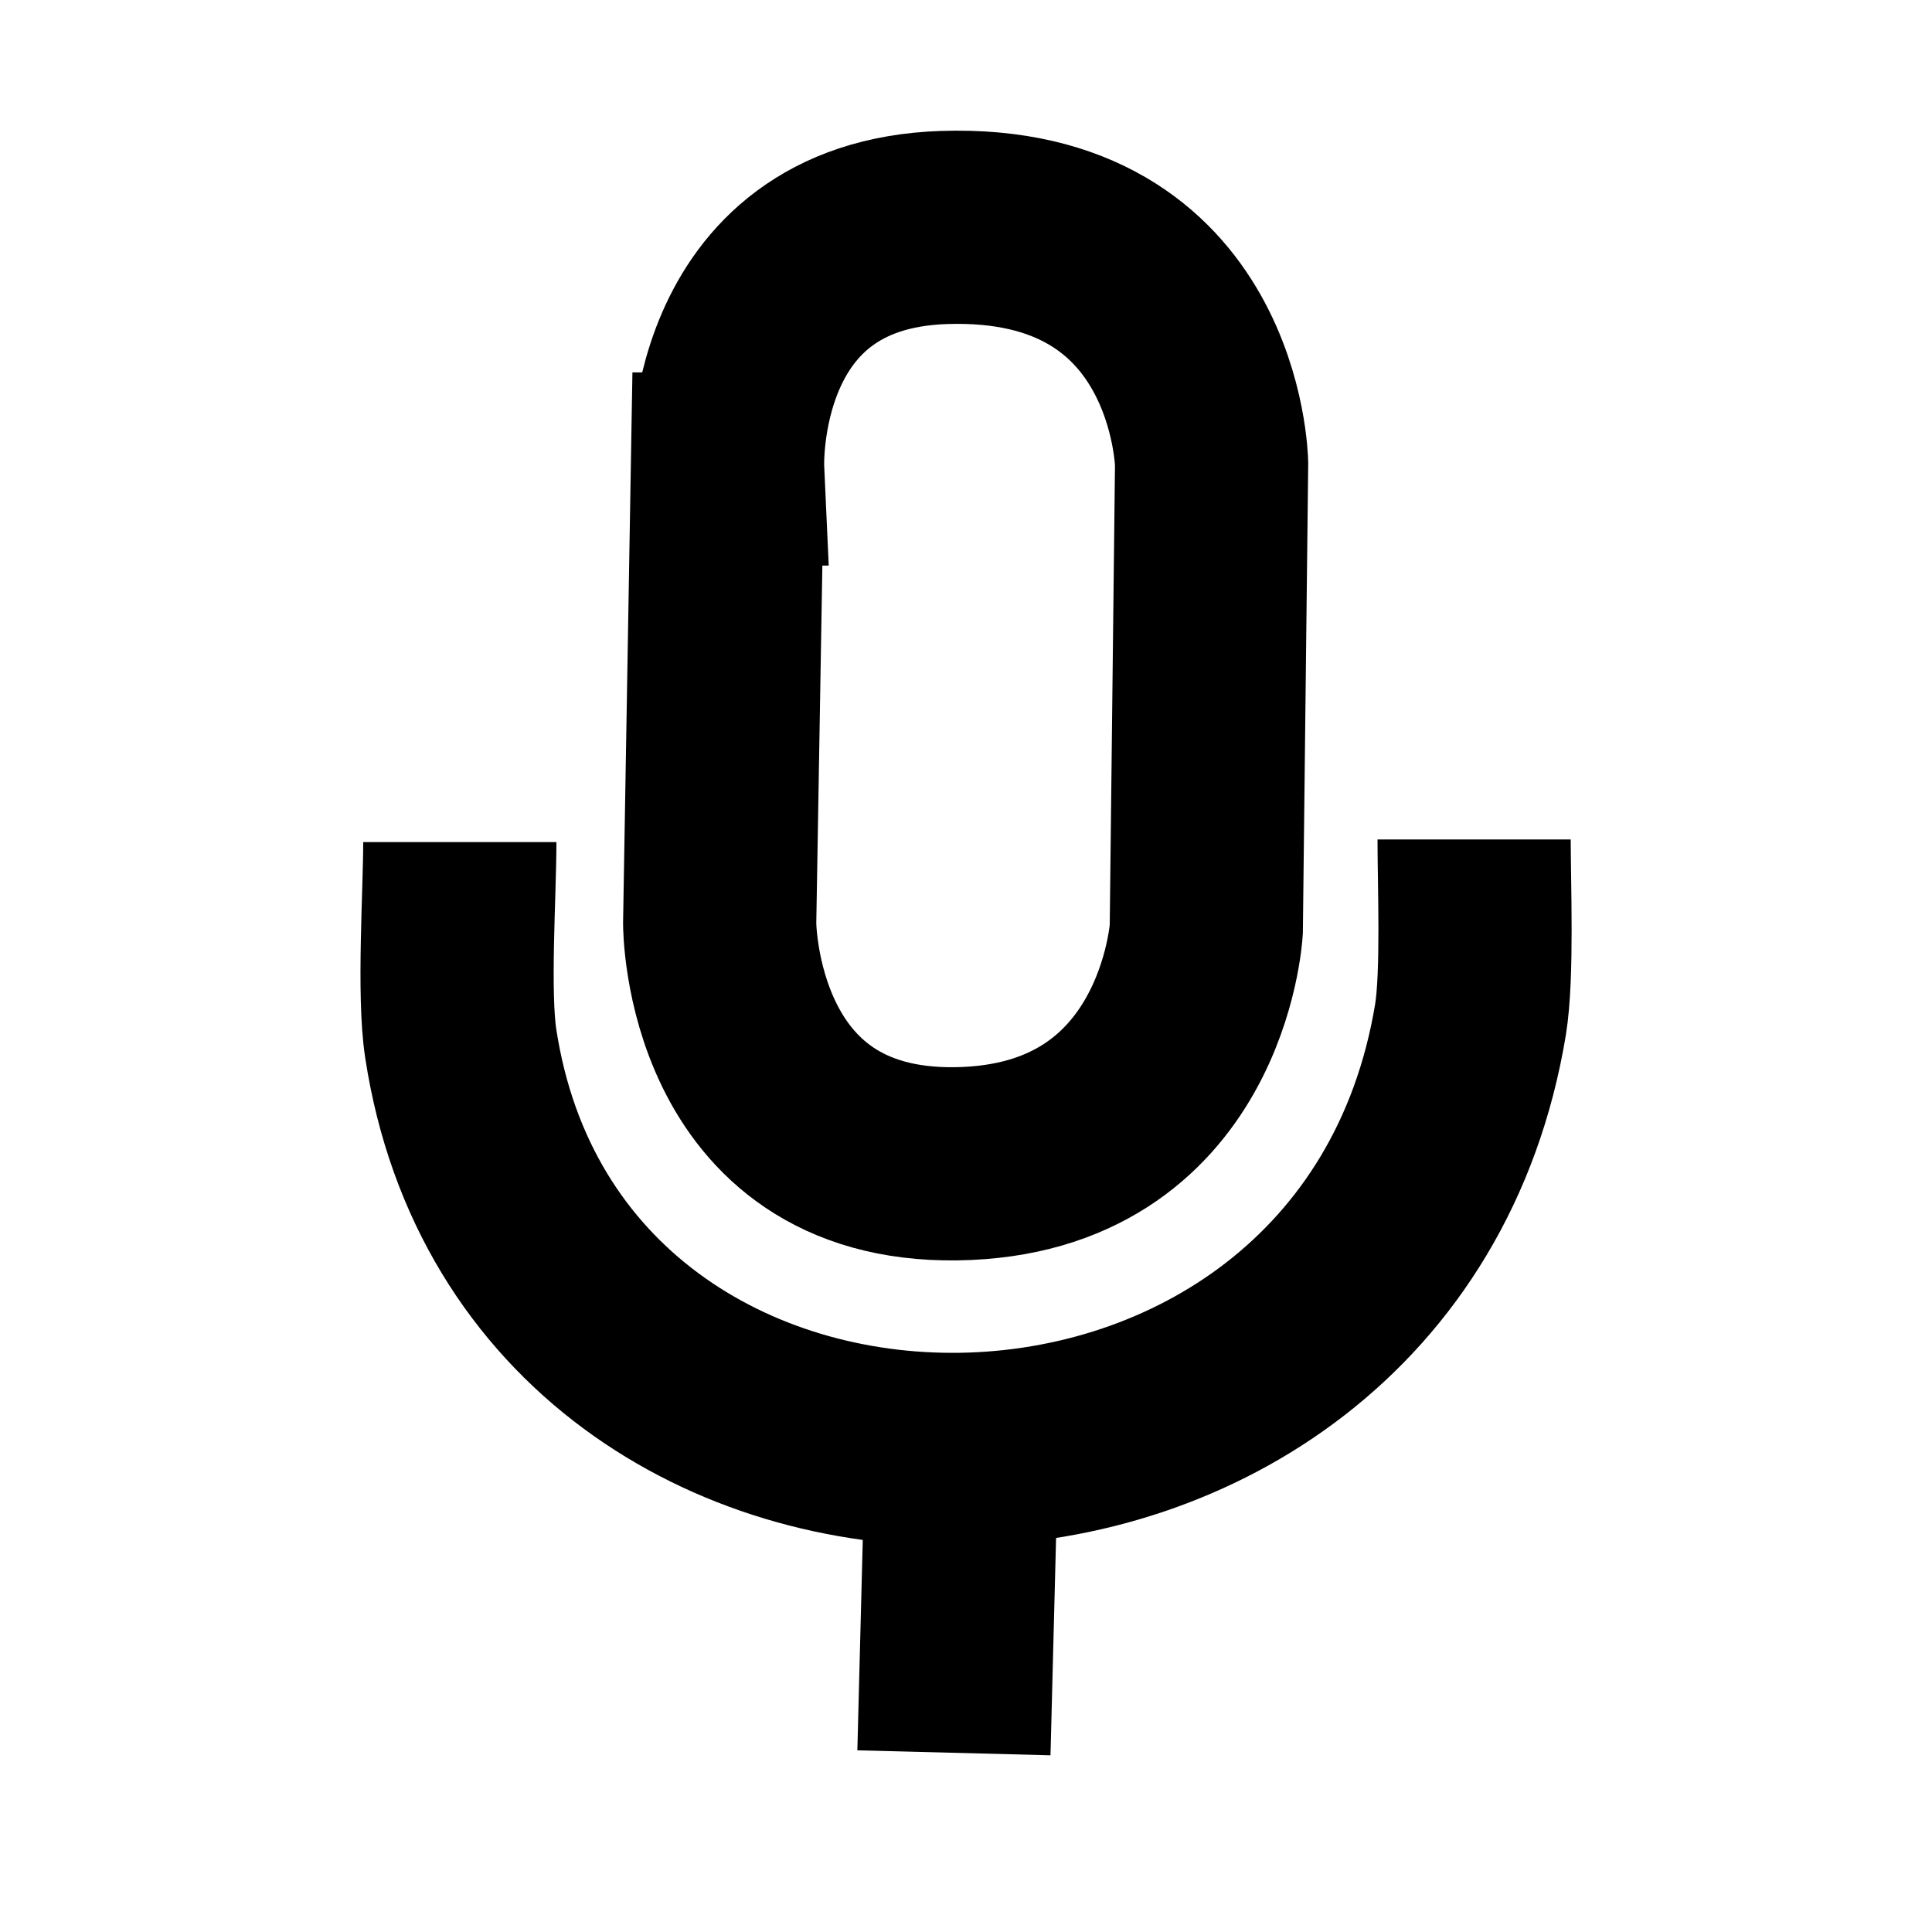
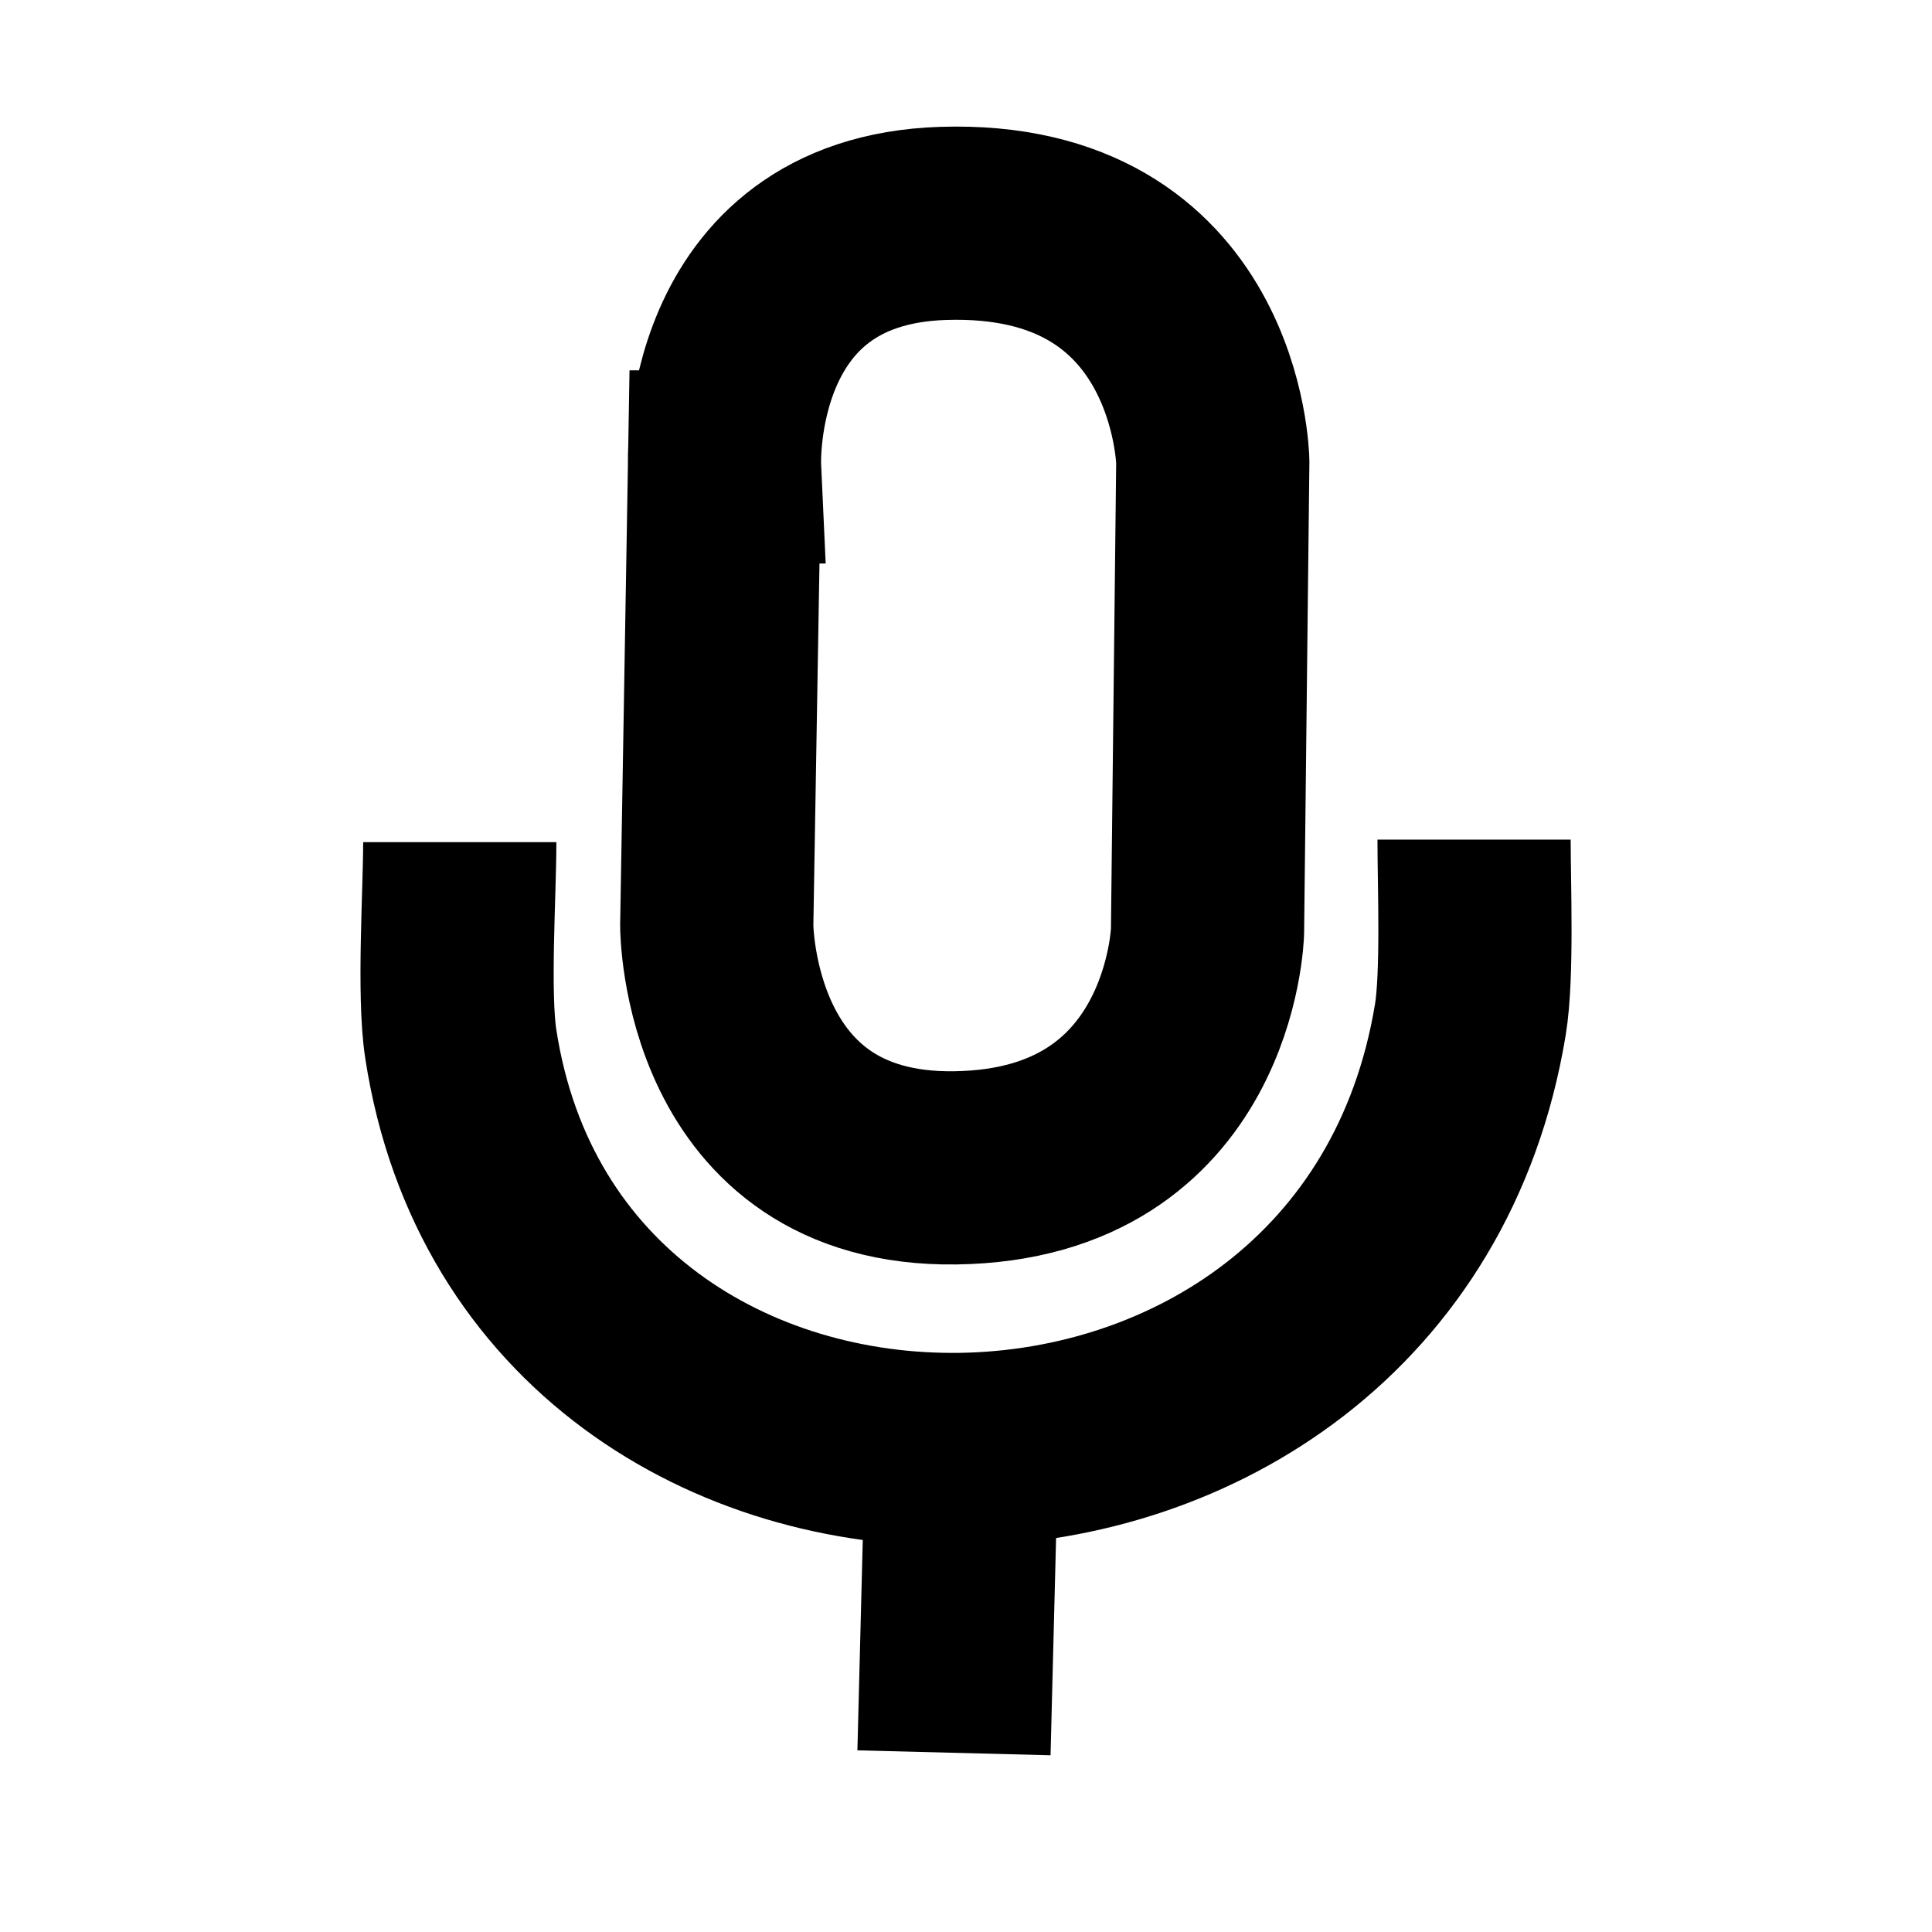
<svg xmlns="http://www.w3.org/2000/svg" id="Layer_3" viewBox="0 0 80 80">
  <defs>
    <style>.cls-1{fill:none;stroke:#000;stroke-miterlimit:10;stroke-width:8px;}</style>
  </defs>
-   <line class="cls-1" x1="39.77" y1="62.08" x2="39.5" y2="72.58" />
-   <path class="cls-1" d="M19.04,34.87c0,2.09-.28,6.29.04,8.35,3.48,22.7,37.94,22.42,41.81-1,.3-1.84.15-5.59.15-7.46" />
-   <path class="cls-1" d="M30.12,19.42l-.32,18.82s0,10.09,9.8,9.95,10.35-9.7,10.35-9.7l.22-19.29s-.18-10.14-11.08-9.78c-9.4.31-8.96,10-8.96,10Z" />
+   <line class="cls-1" x1="39.77" y1="62.08" x2="39.502" y2="72.58" />
+   <path class="cls-1" d="M19.038,34.871c0,2.088-.276,6.287.041,8.351,3.481,22.7,37.944,22.421,41.805-1,.303-1.839.154-5.591.154-7.456" />
+   <path class="cls-1" d="M30,19.334l-.321,18.986s-.001,10.179,9.883,10.038c10.184-.145,10.439-9.786,10.439-9.786l.218-19.456s-.177-10.226-11.178-9.865c-9.487.311-9.039,10.083-9.039,10.083Z" />
</svg>
